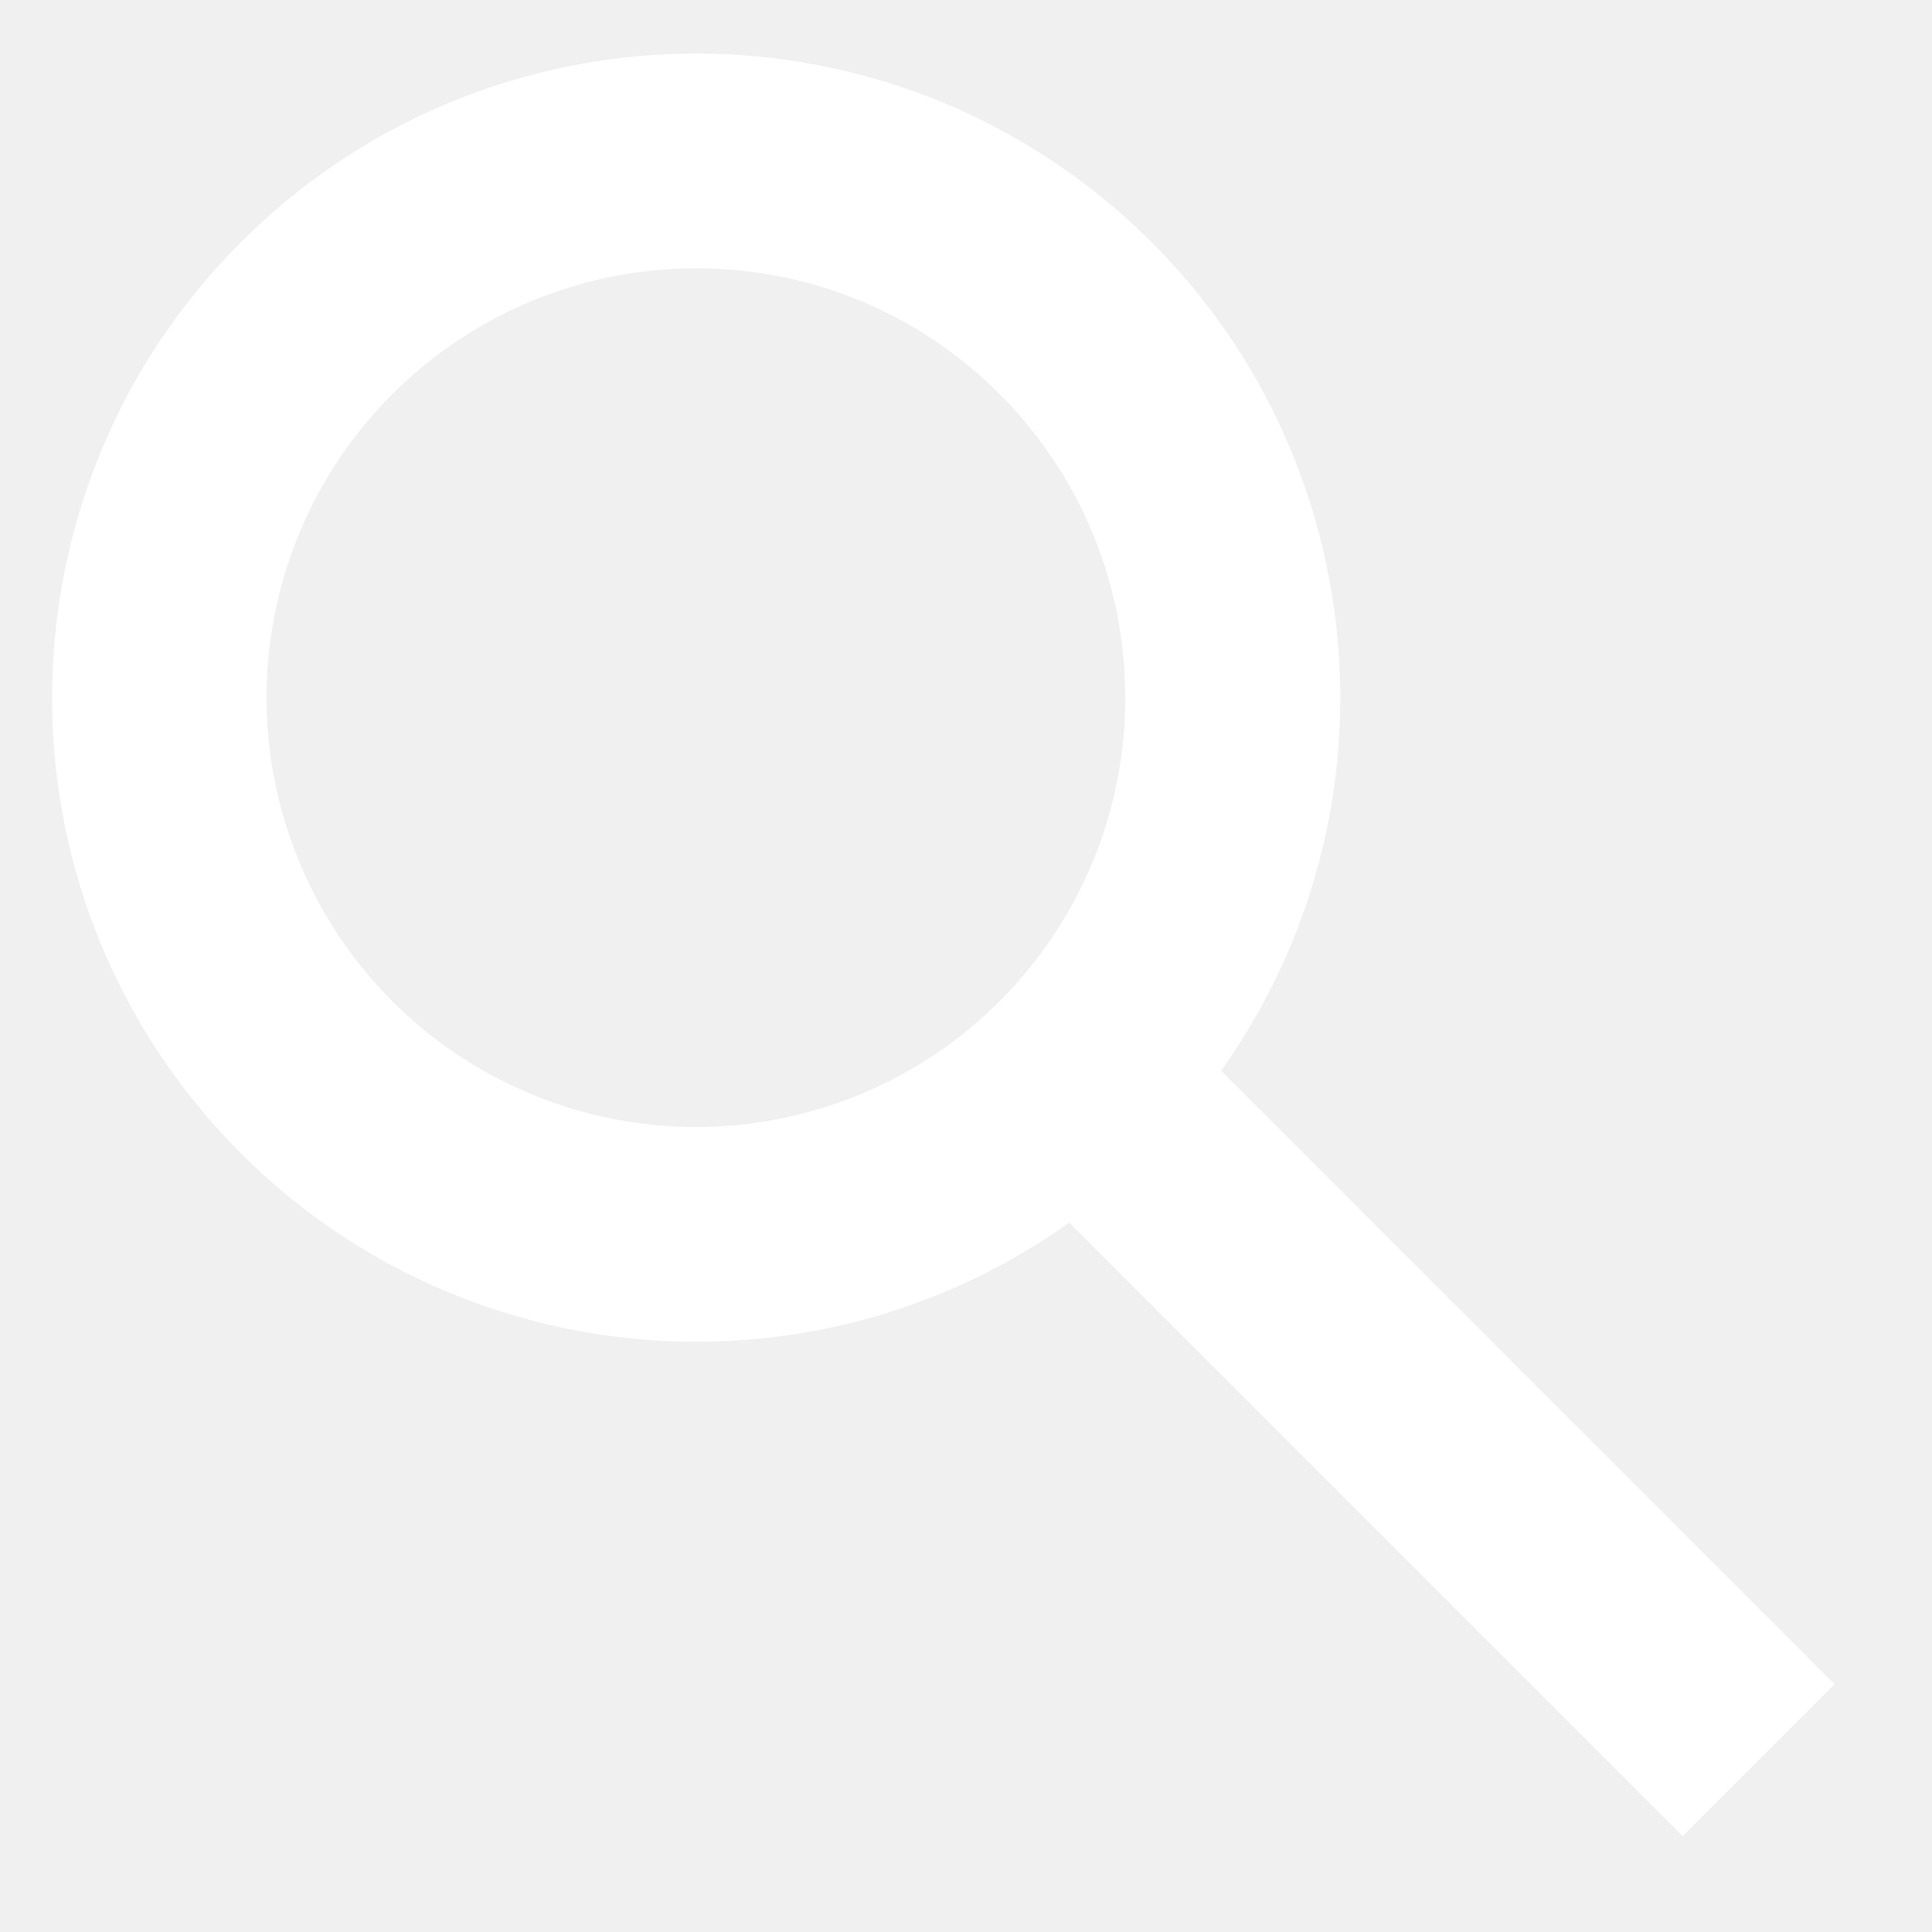
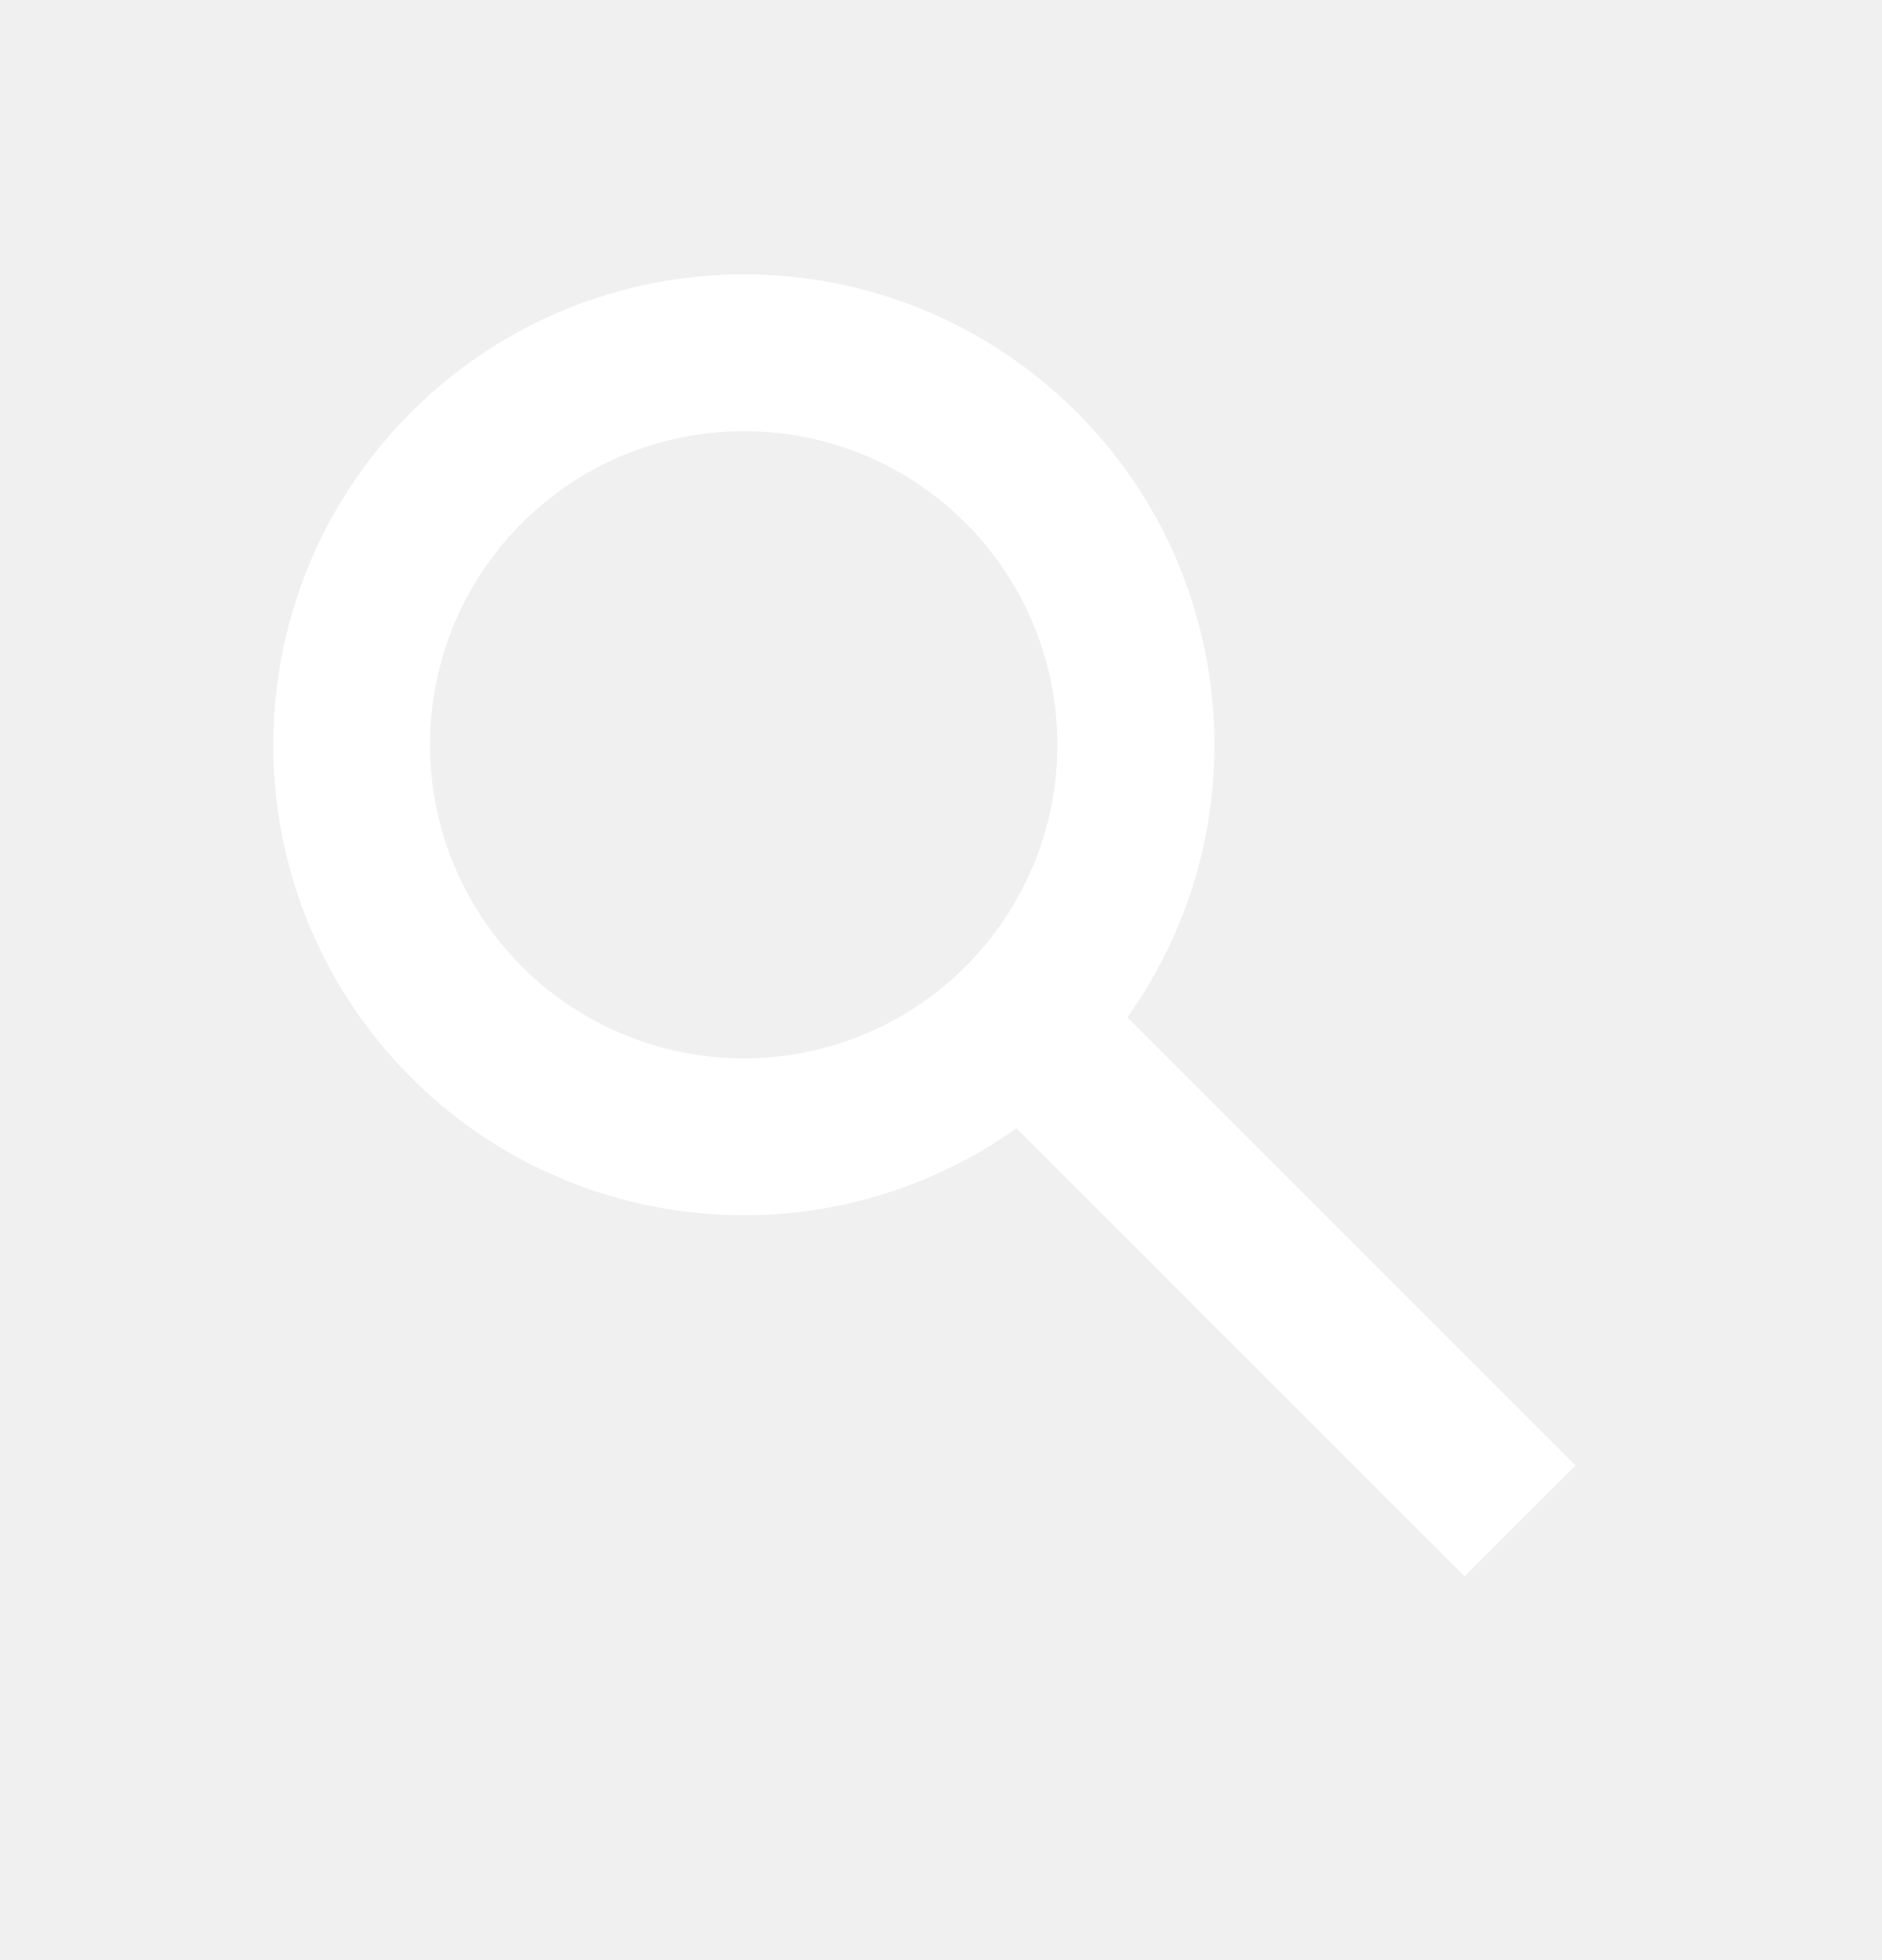
- <svg xmlns="http://www.w3.org/2000/svg" width="18" height="18" viewBox="0 0 18 18" fill="none">
-   <path d="M15.677 17.107L9.962 11.391C7.42 13.198 3.916 12.756 1.903 10.374C-0.111 7.992 0.037 4.464 2.243 2.258C4.448 0.051 7.976 -0.097 10.359 1.916C12.742 3.93 13.185 7.433 11.377 9.976L17.092 15.692L15.678 17.106L15.677 17.107ZM6.485 2.5C4.589 2.5 2.953 3.831 2.567 5.687C2.182 7.544 3.154 9.416 4.894 10.17C6.634 10.924 8.664 10.353 9.755 8.802C10.847 7.251 10.699 5.147 9.402 3.764L10.007 4.364L9.325 3.684L9.313 3.672C8.565 2.919 7.546 2.497 6.485 2.5Z" fill="white" />
+ <svg xmlns="http://www.w3.org/2000/svg" width="24" height="25" viewBox="0 0 24 25" fill="none">
+   <path d="M18.677 20.107L12.962 14.391C10.42 16.198 6.916 15.756 4.903 13.374C2.889 10.992 3.037 7.464 5.243 5.258C7.448 3.051 10.976 2.903 13.359 4.916C15.742 6.93 16.185 10.434 14.377 12.976L20.092 18.692L18.678 20.106L18.677 20.107ZM9.485 5.5C7.589 5.5 5.953 6.831 5.567 8.687C5.182 10.544 6.154 12.416 7.894 13.17C9.634 13.924 11.664 13.353 12.755 11.802C13.847 10.251 13.699 8.147 12.402 6.764L13.007 7.364L12.325 6.684L12.313 6.672C11.565 5.919 10.546 5.497 9.485 5.5Z" fill="white" />
</svg>
